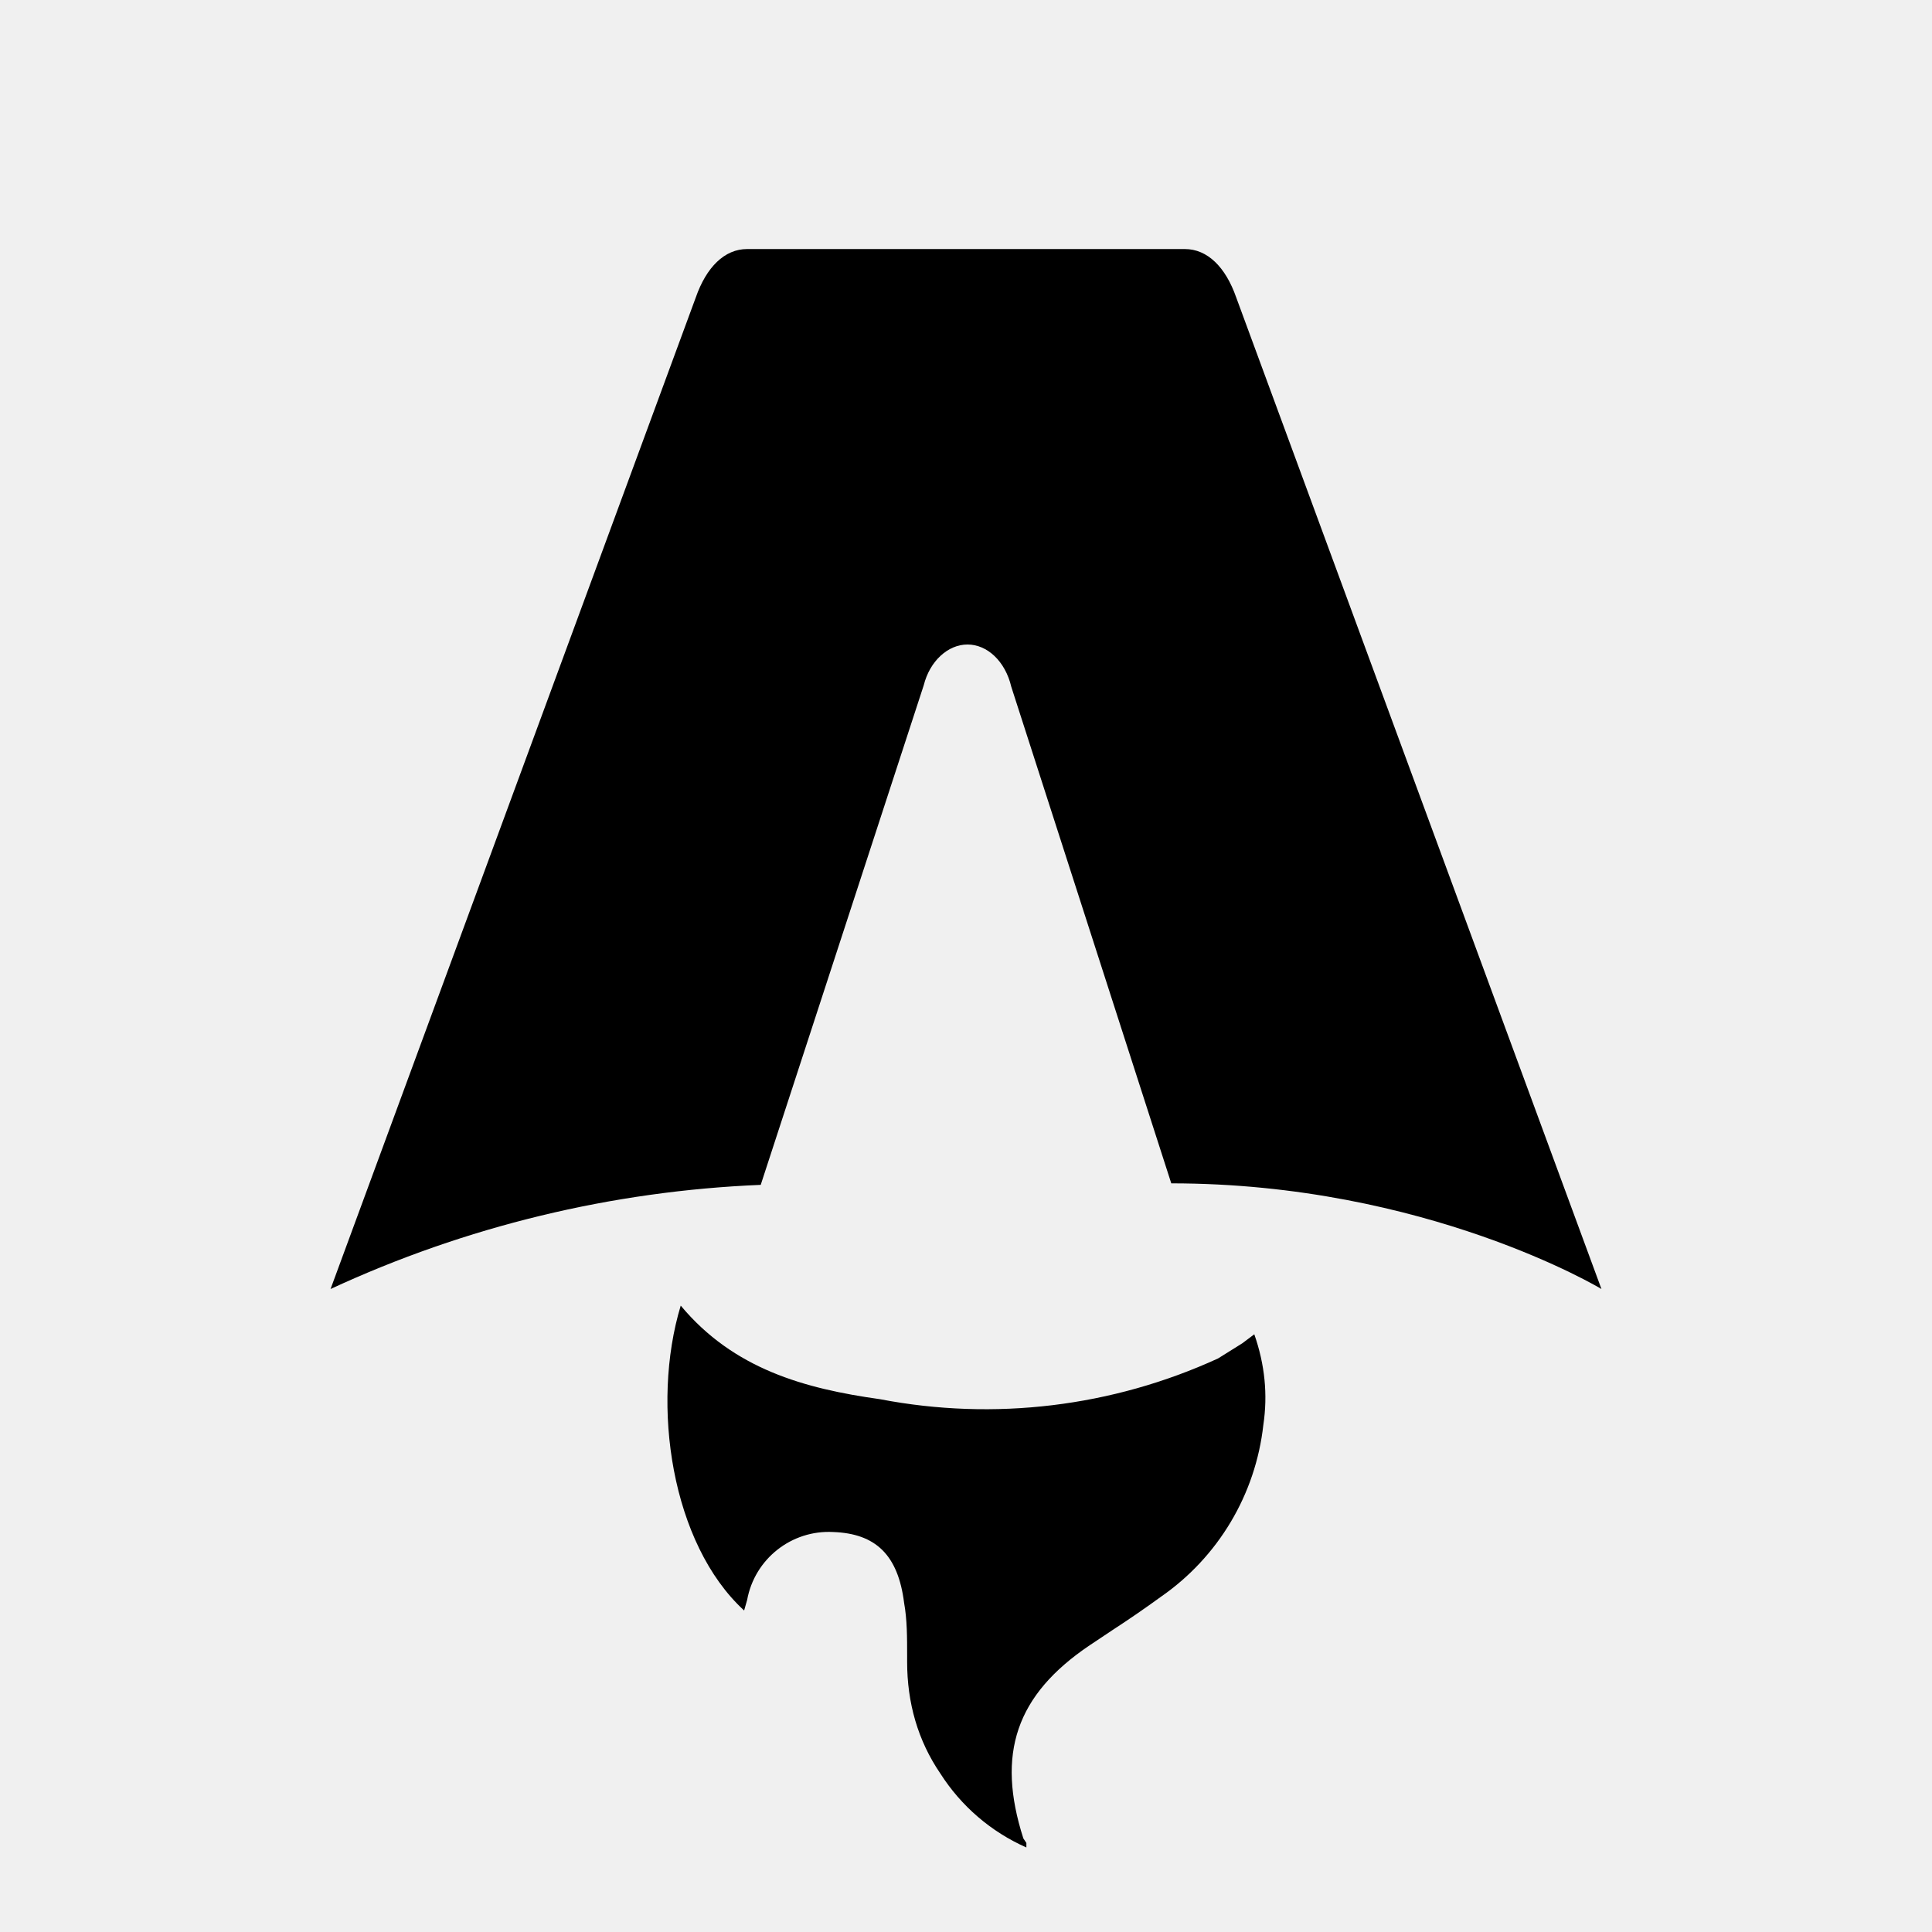
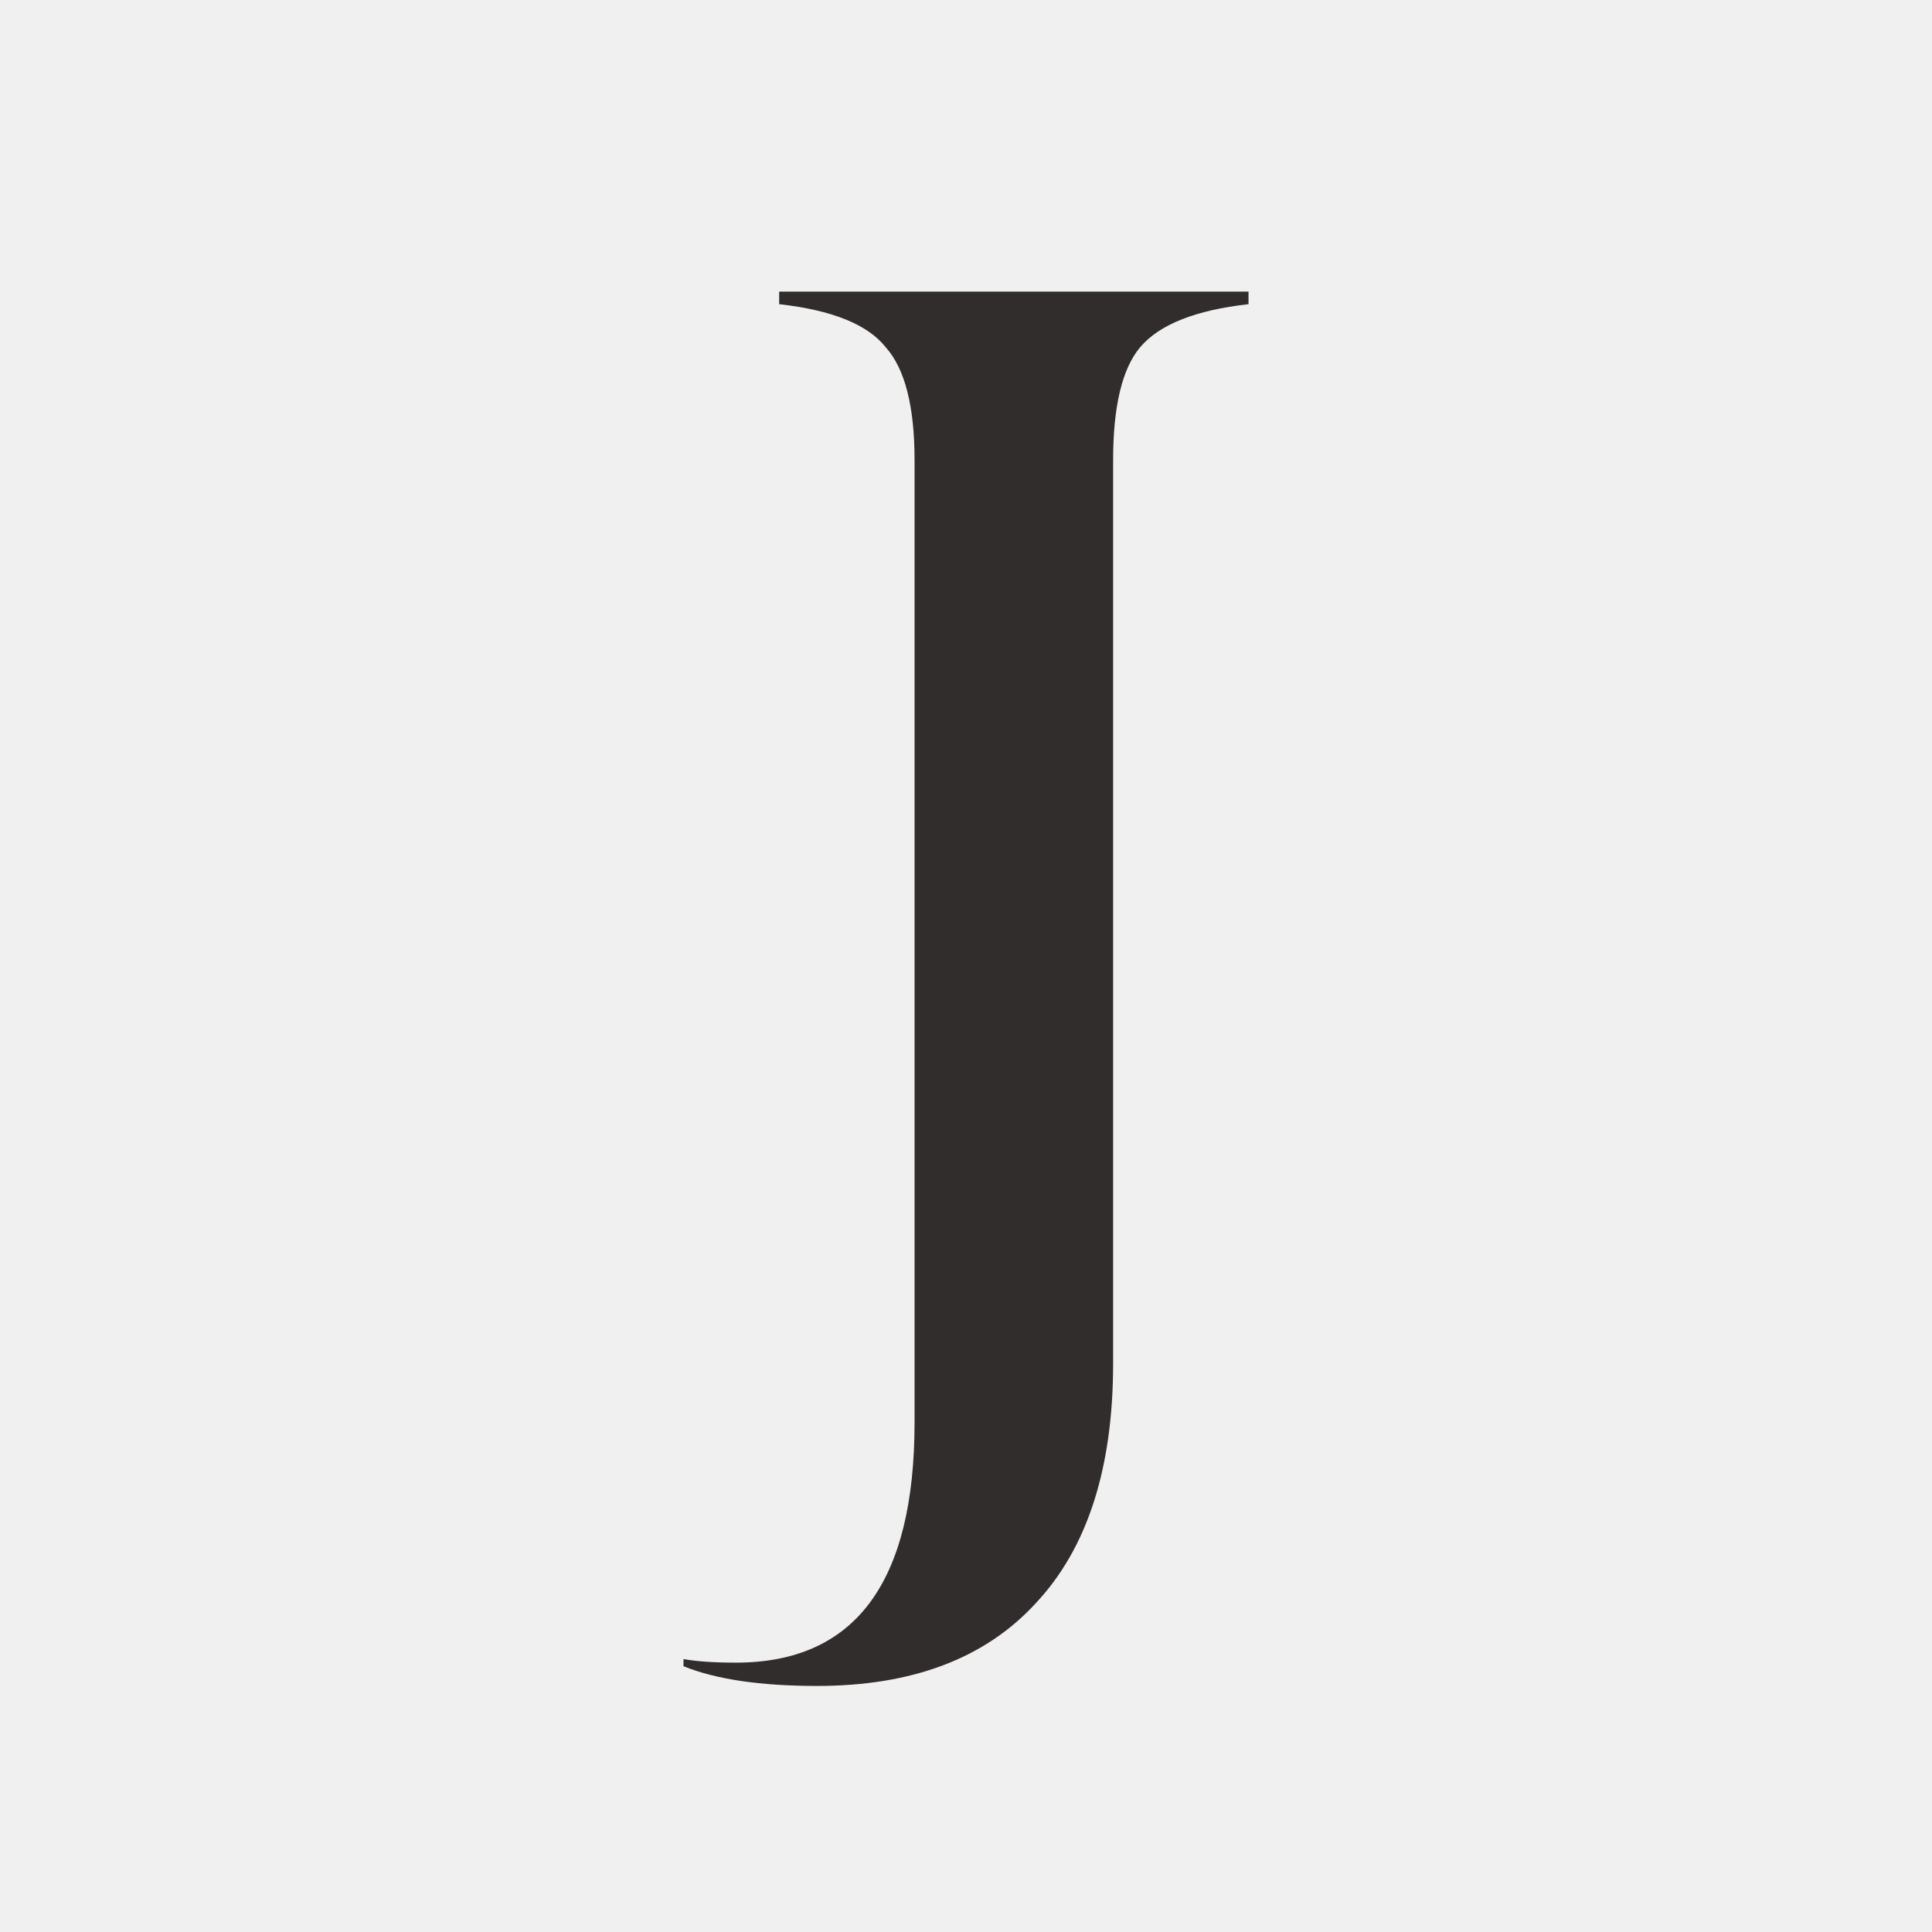
- <svg xmlns="http://www.w3.org/2000/svg" fill="none" viewBox="0 0 128 128">
-   <path d="M50.4 78.5a75.1 75.1 0 0 0-28.5 6.9l24.2-65.7c.7-2 1.9-3.2 3.4-3.2h29c1.5 0 2.7 1.2 3.4 3.2l24.2 65.7s-11.6-7-28.5-7L67 45.5c-.4-1.7-1.6-2.8-2.9-2.8-1.3 0-2.5 1.1-2.9 2.7L50.4 78.5Zm-1.1 28.2Zm-4.2-20.2c-2 6.6-.6 15.8 4.2 20.2a17.5 17.5 0 0 1 .2-.7 5.5 5.5 0 0 1 5.7-4.5c2.8.1 4.3 1.5 4.7 4.7.2 1.1.2 2.3.2 3.5v.4c0 2.7.7 5.2 2.2 7.4a13 13 0 0 0 5.7 4.9v-.3l-.2-.3c-1.8-5.6-.5-9.5 4.4-12.8l1.5-1a73 73 0 0 0 3.2-2.2 16 16 0 0 0 6.8-11.4c.3-2 .1-4-.6-6l-.8.6-1.6 1a37 37 0 0 1-22.4 2.7c-5-.7-9.7-2-13.2-6.2Z" />
+ <svg xmlns="http://www.w3.org/2000/svg" viewBox="0 0 212 212" fill="none">
+   <path d="M89.658 185C83.451 185 78.566 184.279 75 182.837V182.05C76.453 182.312 78.367 182.443 80.744 182.443C93.818 182.443 100.355 173.659 100.355 156.091V50.486C100.355 44.586 99.298 40.456 97.185 38.096C95.204 35.605 91.309 34.032 85.498 33.377V32H137V33.377C131.19 34.032 127.228 35.605 125.115 38.096C123.134 40.456 122.144 44.586 122.144 50.486V149.602C122.144 161.139 119.305 169.923 113.626 175.954C108.08 181.985 100.091 185 89.658 185Z" />
  <style>
-         path { fill: #000; }
+         path { fill: #322D2D; }
        @media (prefers-color-scheme: dark) {
            path { fill: #FFF; }
        }
    </style>
</svg>
